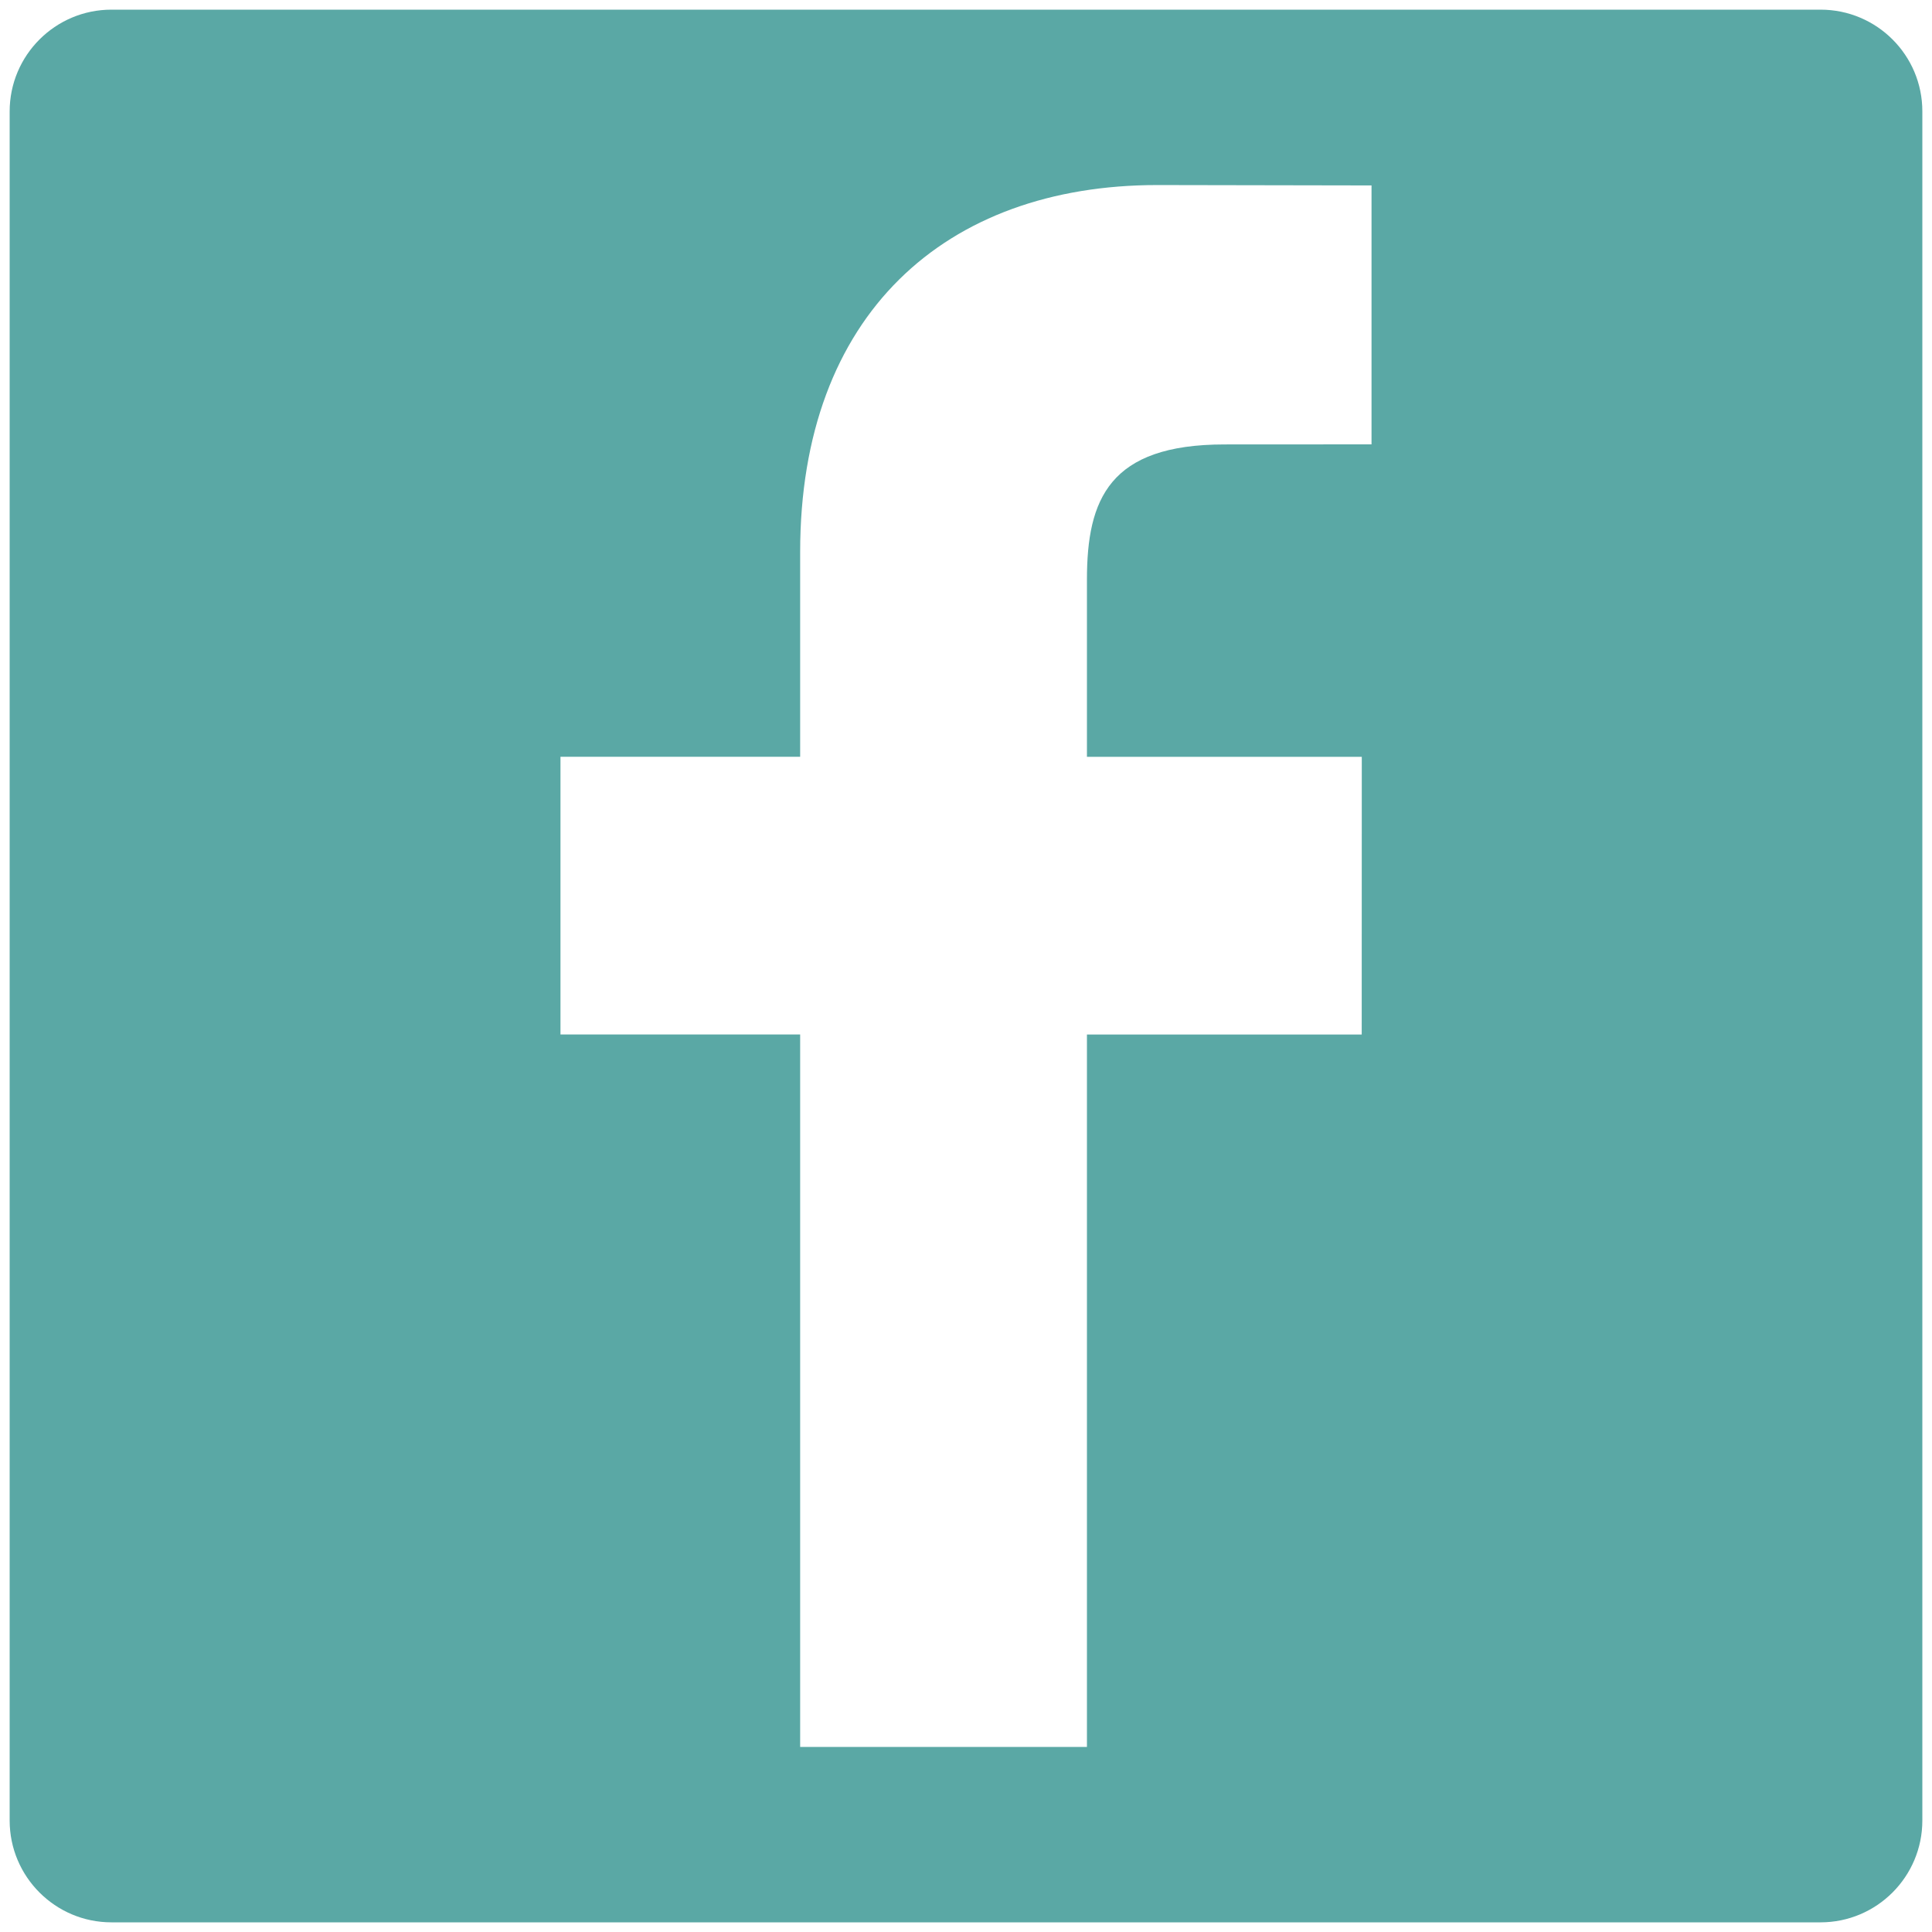
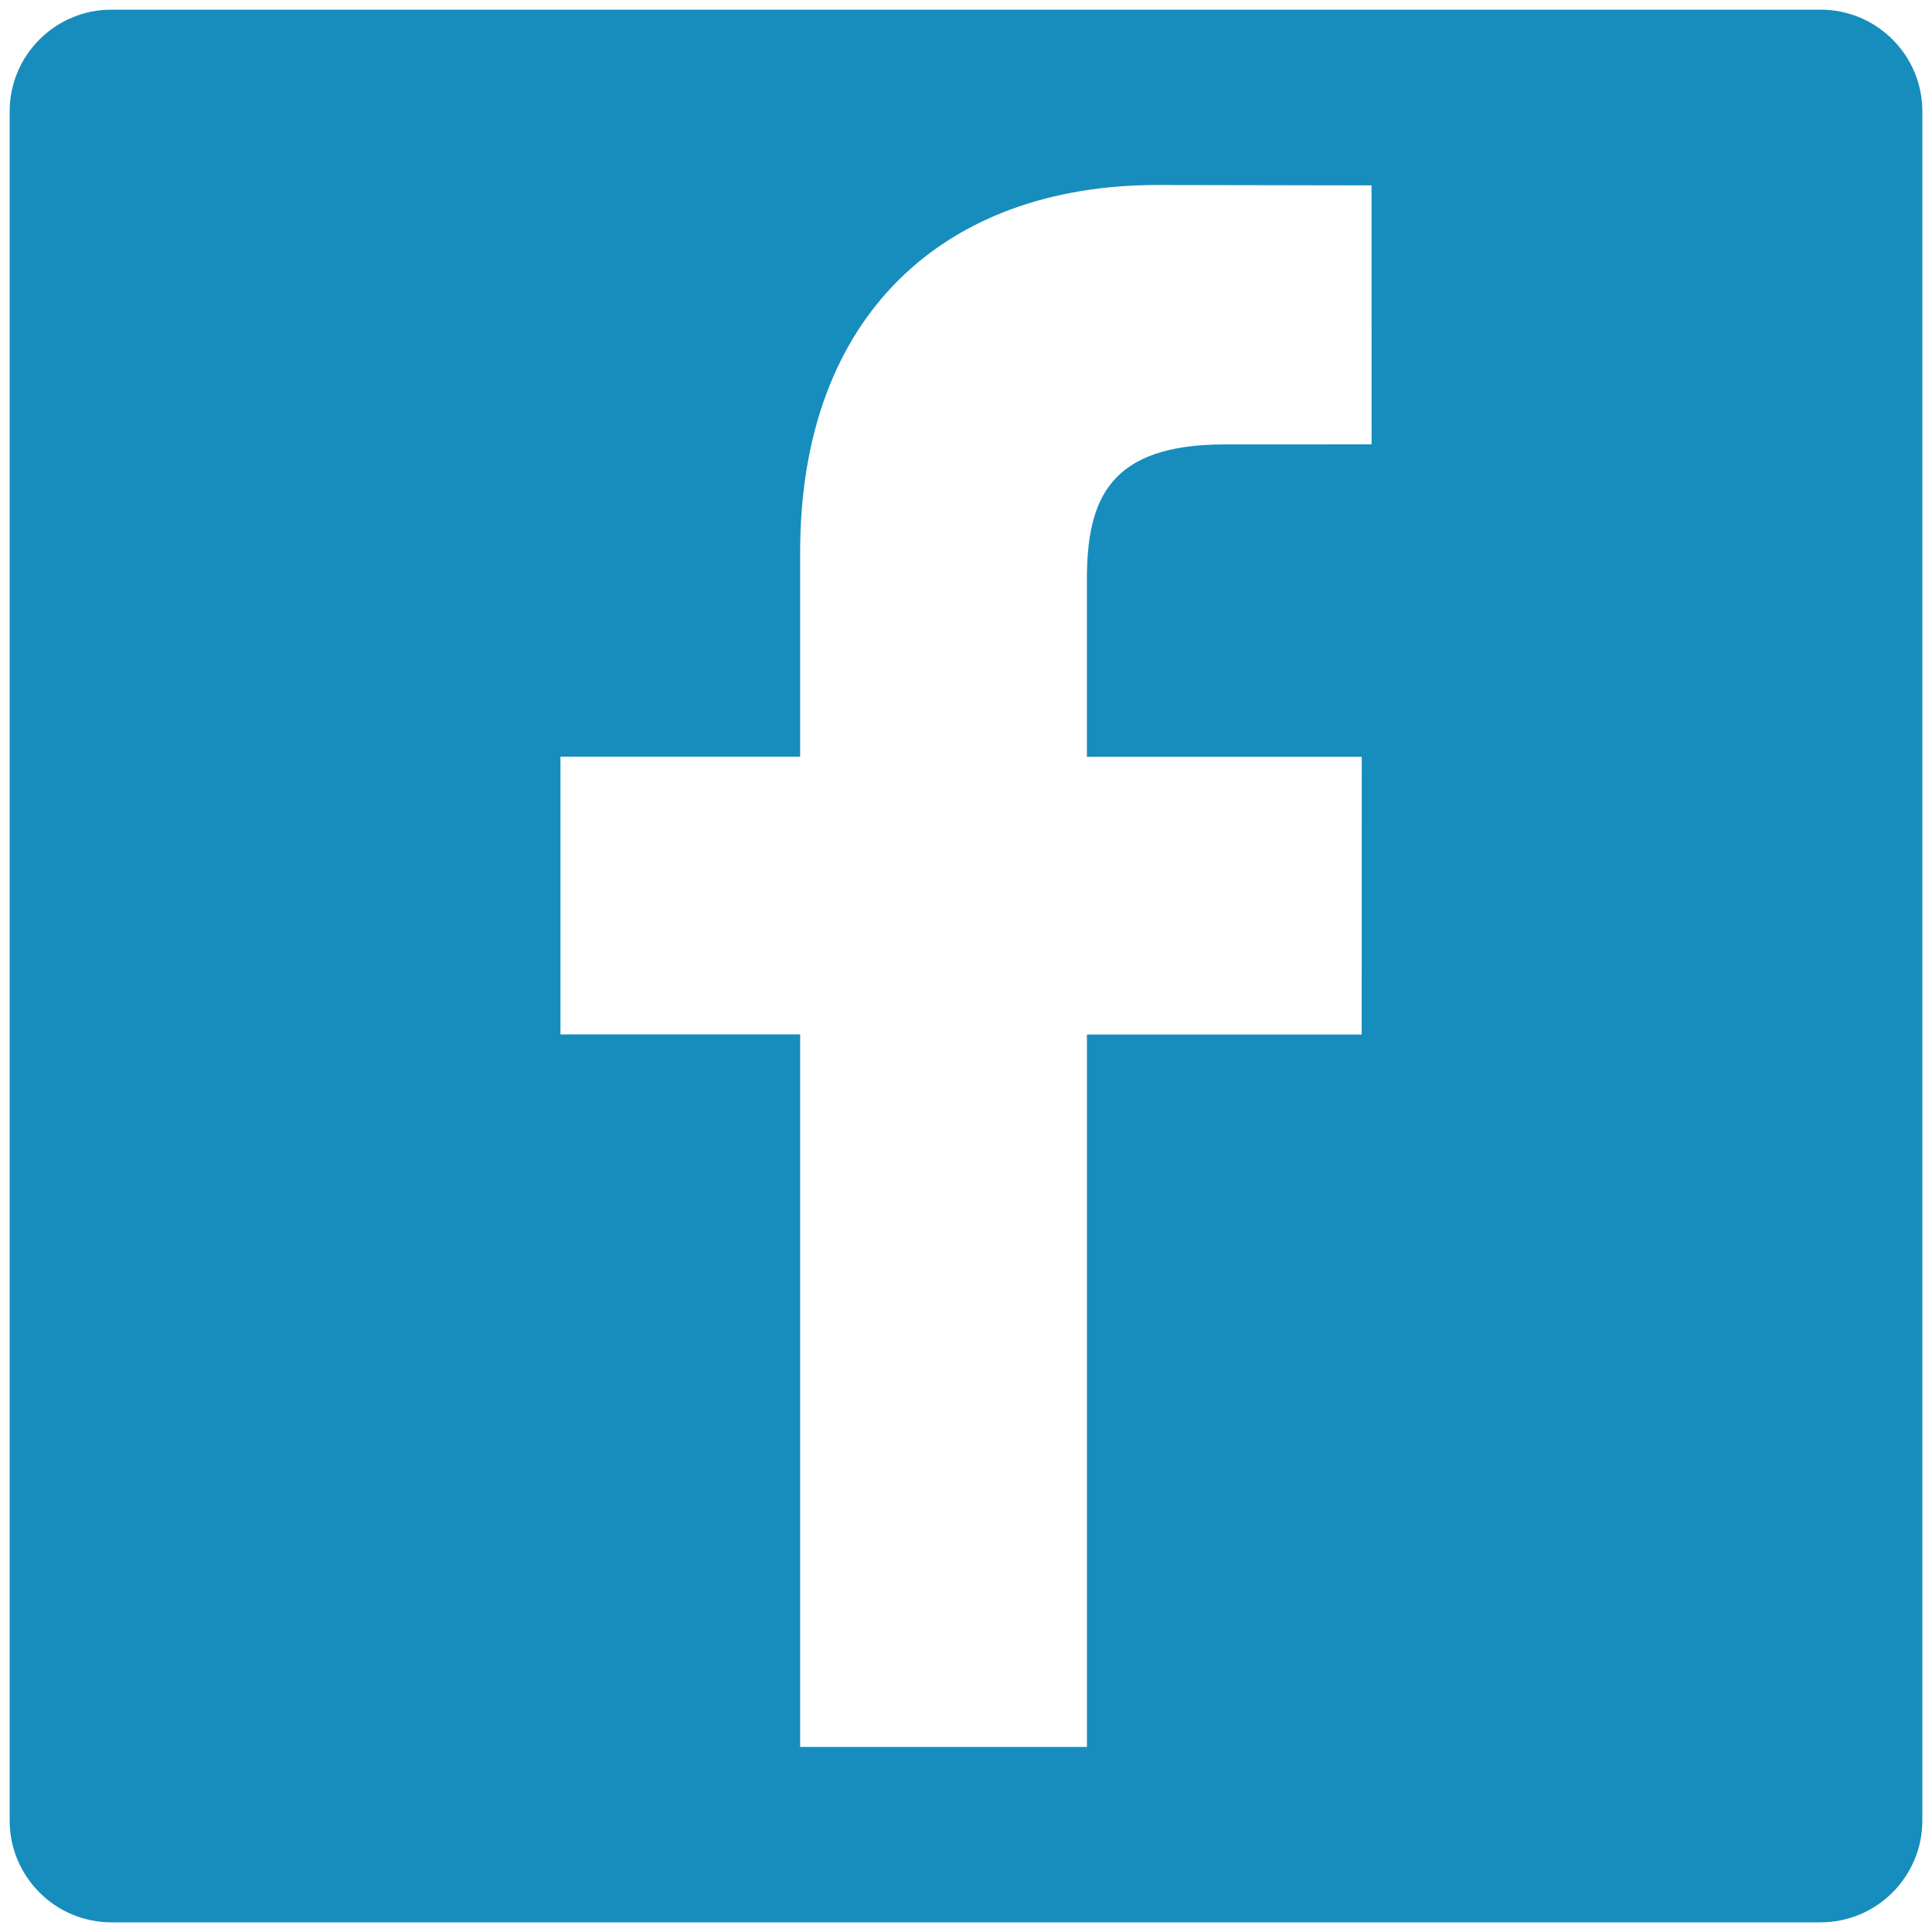
<svg xmlns="http://www.w3.org/2000/svg" version="1.1" id="Layer_1" x="0px" y="0px" width="50px" height="50px" viewBox="0 0 50 50" enable-background="new 0 0 50 50" xml:space="preserve">
  <g>
-     <path fill="#5AA8A5" d="M47.117,0.25H2.883c-1.452,0-2.633,1.18-2.633,2.634v44.231c0,1.454,1.181,2.635,2.633,2.635h44.233   c1.454,0,2.634-1.181,2.634-2.635V2.884C49.752,1.43,48.571,0.25,47.117,0.25z M35.496,11.5l-3.806,0.002   c-2.983,0-3.56,1.417-3.56,3.497v4.587h7.113l-0.002,7.187h-7.111v18.437h-7.422V26.772h-6.203v-7.187h6.203v-5.299   c0-6.147,3.756-9.497,9.242-9.497l5.545,0.01V11.5z" />
+     <path fill="#178DBE" d="M47.117,0.25H2.883c-1.452,0-2.633,1.18-2.633,2.634v44.231c0,1.453,1.181,2.635,2.633,2.635h44.233   c1.454,0,2.634-1.182,2.634-2.635V2.884C49.752,1.43,48.57,0.25,47.117,0.25z M35.496,11.5l-3.807,0.002   c-2.982,0-3.56,1.417-3.56,3.497v4.587h7.113l-0.002,7.188H28.13V45.21h-7.422V26.771h-6.203v-7.187h6.203v-5.299   c0-6.147,3.756-9.497,9.242-9.497l5.545,0.01L35.496,11.5L35.496,11.5z" />
  </g>
</svg>
